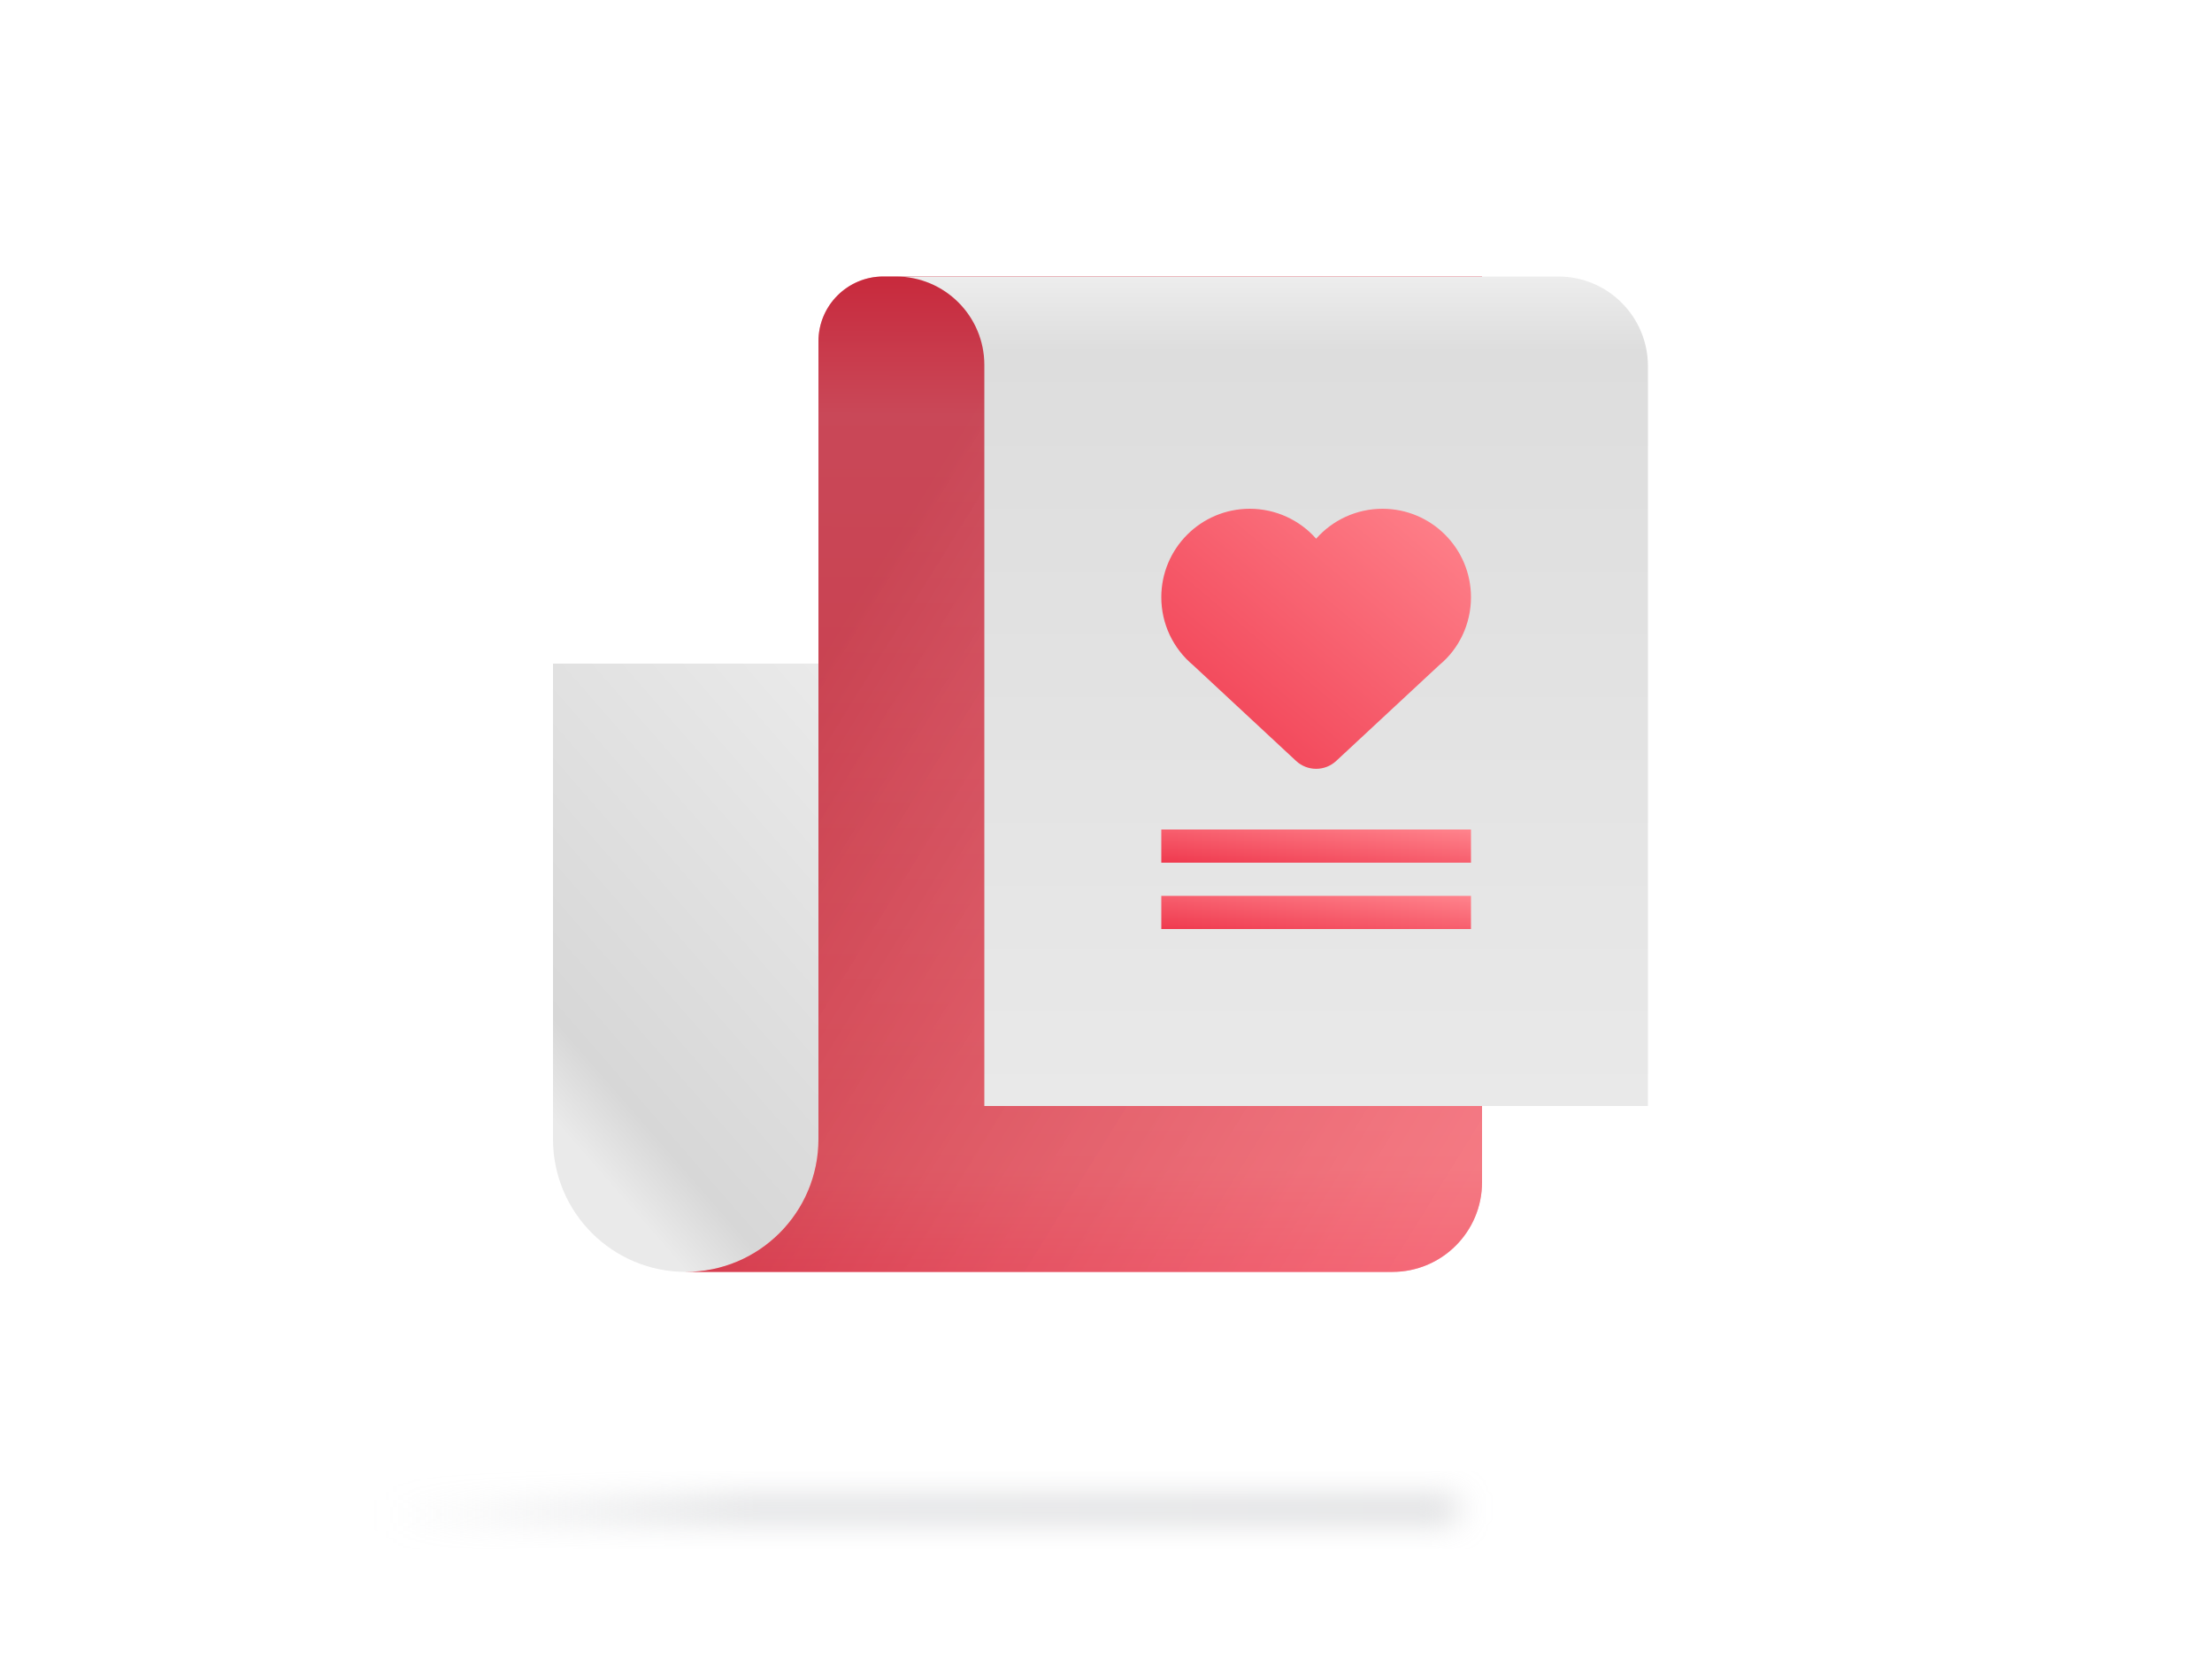
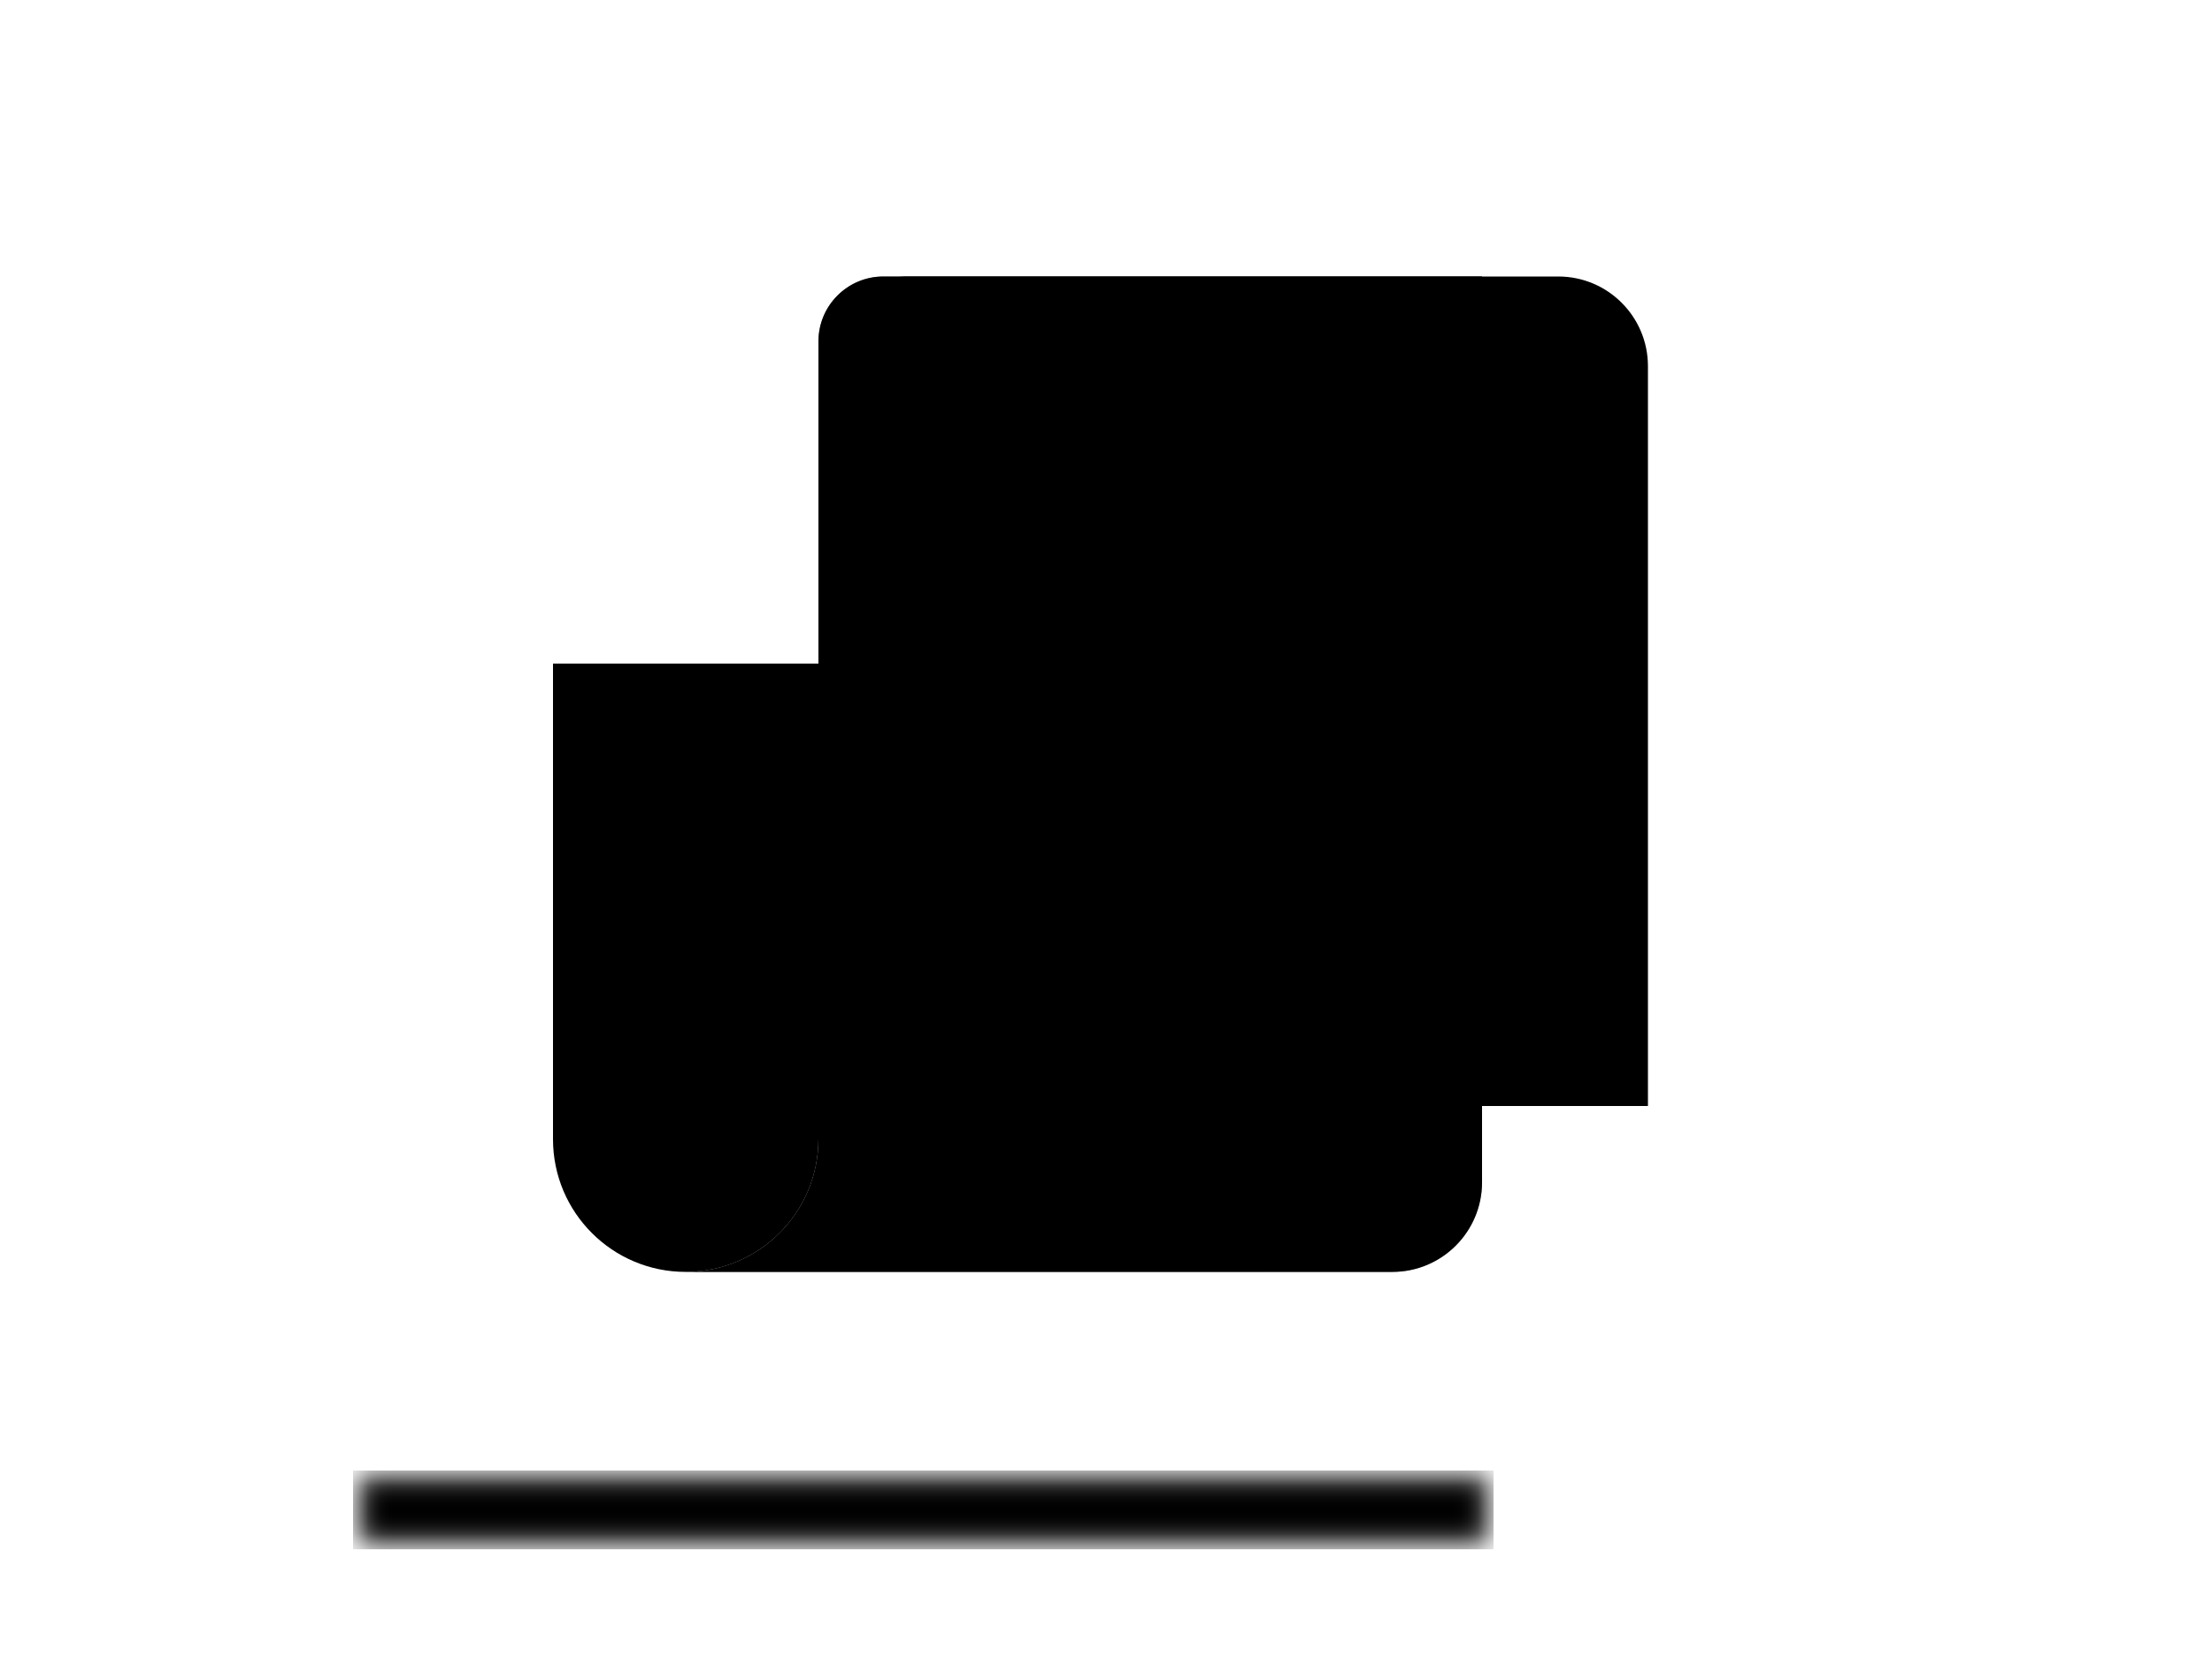
<svg xmlns="http://www.w3.org/2000/svg" width="180" height="135" viewBox="0 0 180 135" fill="none">
  <g filter="url(#filter0_f)">
-     <path fill-rule="evenodd" clip-rule="evenodd" d="M118.8 122.4L118.123 123.3H60.606H31.5L60.606 122.4H118.8Z" fill="url(#paint0_linear)" />
+     <path fillRule="evenodd" clipRule="evenodd" d="M118.8 122.4L118.123 123.3H60.606H31.5L60.606 122.4H118.8Z" fill="url(#paint0_linear)" />
  </g>
-   <path fill-rule="evenodd" clip-rule="evenodd" d="M45 92.7C45 98.665 49.835 103.5 55.8 103.5C61.765 103.5 66.6 98.665 66.6 92.7V54H45V92.7Z" fill="url(#paint1_linear)" />
-   <path fill-rule="evenodd" clip-rule="evenodd" d="M55.8 103.5H113.303C117.333 103.5 120.6 100.233 120.6 96.203V22.5H71.883C68.965 22.5 66.6 24.865 66.6 27.783V92.7C66.6 98.665 61.765 103.5 55.8 103.5Z" fill="url(#paint2_linear)" />
-   <path fill-rule="evenodd" clip-rule="evenodd" d="M55.8 103.5H113.303C117.333 103.5 120.6 100.233 120.6 96.203V22.5H71.883C68.965 22.5 66.6 24.865 66.6 27.783V92.7C66.6 98.665 61.765 103.5 55.8 103.5Z" fill="url(#paint3_linear)" />
-   <path fill-rule="evenodd" clip-rule="evenodd" d="M80.1 90H134.1V29.797C134.1 25.767 130.833 22.5 126.803 22.5H72.9C76.876 22.5 80.1 25.724 80.1 29.7V90Z" fill="url(#paint4_linear)" />
+   <path fillRule="evenodd" clipRule="evenodd" d="M45 92.7C45 98.665 49.835 103.5 55.8 103.5C61.765 103.5 66.6 98.665 66.6 92.7V54H45V92.7Z" fill="url(#paint1_linear)" />
+   <path fillRule="evenodd" clipRule="evenodd" d="M55.8 103.5H113.303C117.333 103.5 120.6 100.233 120.6 96.203V22.5H71.883C68.965 22.5 66.6 24.865 66.6 27.783V92.7C66.6 98.665 61.765 103.5 55.8 103.5Z" fill="url(#paint2_linear)" />
+   <path fillRule="evenodd" clipRule="evenodd" d="M55.8 103.5H113.303C117.333 103.5 120.6 100.233 120.6 96.203V22.5H71.883C68.965 22.5 66.6 24.865 66.6 27.783V92.7C66.6 98.665 61.765 103.5 55.8 103.5Z" fill="url(#paint3_linear)" />
+   <path fillRule="evenodd" clipRule="evenodd" d="M80.1 90H134.1V29.797C134.1 25.767 130.833 22.5 126.803 22.5H72.9C76.876 22.5 80.1 25.724 80.1 29.7V90Z" fill="url(#paint4_linear)" />
  <rect x="94.5" y="72.9" width="25.2" height="2.7" fill="url(#paint5_linear)" />
  <rect x="94.5" y="67.5" width="25.2" height="2.7" fill="url(#paint6_linear)" />
-   <path fill-rule="evenodd" clip-rule="evenodd" d="M94.5 48.6C94.5 44.623 97.724 41.4 101.7 41.4C103.813 41.4 105.761 42.319 107.1 43.836C108.439 42.319 110.387 41.4 112.5 41.4C116.476 41.4 119.7 44.623 119.7 48.6C119.7 50.781 118.723 52.805 117.126 54.115L108.734 61.919C107.813 62.776 106.387 62.776 105.466 61.919L97.088 54.129C95.461 52.77 94.5 50.763 94.5 48.6Z" fill="url(#paint7_linear)" />
+   <path fillRule="evenodd" clipRule="evenodd" d="M94.5 48.6C94.5 44.623 97.724 41.4 101.7 41.4C103.813 41.4 105.761 42.319 107.1 43.836C108.439 42.319 110.387 41.4 112.5 41.4C116.476 41.4 119.7 44.623 119.7 48.6C119.7 50.781 118.723 52.805 117.126 54.115L108.734 61.919C107.813 62.776 106.387 62.776 105.466 61.919L97.088 54.129C95.461 52.77 94.5 50.763 94.5 48.6Z" fill="url(#paint7_linear)" />
  <defs>
-     <filter id="filter0_f" x="28.782" y="119.682" width="92.737" height="6.337" filterUnits="userSpaceOnUse" color-interpolation-filters="sRGB">
-       <feFlood flood-opacity="0" result="BackgroundImageFix" />
+     <filter id="filter0_f" x="28.782" y="119.682" width="92.737" height="6.337" filterUnits="userSpaceOnUse" colorInterpolationFilters="sRGB">
+       <feFlood floodOpacity="0" result="BackgroundImageFix" />
      <feBlend mode="normal" in="SourceGraphic" in2="BackgroundImageFix" result="shape" />
      <feGaussianBlur stdDeviation="1.359" result="effect1_foregroundBlur" />
    </filter>
    <linearGradient id="paint0_linear" x1="68.566" y1="122.139" x2="68.55" y2="123.679" gradientUnits="userSpaceOnUse">
-       <stop stop-color="#A1A3A8" />
-       <stop offset="1" stop-color="#C1C3C7" />
+       <stop stopColor="#A1A3A8" />
+       <stop offset="1" stopColor="#C1C3C7" />
    </linearGradient>
    <linearGradient id="paint1_linear" x1="45" y1="91.125" x2="75.653" y2="64.373" gradientUnits="userSpaceOnUse">
-       <stop stop-color="#EAEAEA" />
-       <stop offset="0.135" stop-color="#D7D7D7" />
-       <stop offset="1" stop-color="#EAEAEA" />
+       <stop stopColor="#EAEAEA" />
+       <stop offset="0.135" stopColor="#D7D7D7" />
+       <stop offset="1" stopColor="#EAEAEA" />
    </linearGradient>
    <linearGradient id="paint2_linear" x1="100.871" y1="22.577" x2="100.679" y2="103.577" gradientUnits="userSpaceOnUse">
-       <stop stop-color="#EF394E" />
-       <stop offset="0.138" stop-color="#F27484" />
-       <stop offset="0.895" stop-color="#EF5662" />
-       <stop offset="1" stop-color="#EF394E" />
+       <stop stopColor="#EF394E" />
+       <stop offset="0.138" stopColor="#F27484" />
+       <stop offset="0.895" stopColor="#EF5662" />
+       <stop offset="1" stopColor="#EF394E" />
    </linearGradient>
    <linearGradient id="paint3_linear" x1="99.186" y1="129.647" x2="41.71" y2="94.085" gradientUnits="userSpaceOnUse">
-       <stop stop-color="#FEAFB5" stop-opacity="0.399" />
-       <stop offset="1" stop-color="#A01B2A" stop-opacity="0.494" />
+       <stop stopColor="#FEAFB5" stop-opacity="0.399" />
+       <stop offset="1" stopColor="#A01B2A" stop-opacity="0.494" />
    </linearGradient>
    <linearGradient id="paint4_linear" x1="60.674" y1="90" x2="60.674" y2="22.5" gradientUnits="userSpaceOnUse">
-       <stop stop-color="#E9E9E9" />
-       <stop offset="0.91" stop-color="#DDDDDD" />
-       <stop offset="1" stop-color="#EDEDED" />
+       <stop stopColor="#E9E9E9" />
+       <stop offset="0.91" stopColor="#DDDDDD" />
+       <stop offset="1" stopColor="#EDEDED" />
    </linearGradient>
    <linearGradient id="paint5_linear" x1="107.1" y1="76.95" x2="107.672" y2="71.611" gradientUnits="userSpaceOnUse">
-       <stop stop-color="#EF394E" />
-       <stop offset="1" stop-color="#FF848D" />
+       <stop stopColor="#EF394E" />
+       <stop offset="1" stopColor="#FF848D" />
    </linearGradient>
    <linearGradient id="paint6_linear" x1="107.1" y1="71.55" x2="107.672" y2="66.211" gradientUnits="userSpaceOnUse">
-       <stop stop-color="#EF394E" />
-       <stop offset="1" stop-color="#FF848D" />
+       <stop stopColor="#EF394E" />
+       <stop offset="1" stopColor="#FF848D" />
    </linearGradient>
    <linearGradient id="paint7_linear" x1="107.1" y1="73.142" x2="127.943" y2="48.322" gradientUnits="userSpaceOnUse">
-       <stop stop-color="#EF394E" />
-       <stop offset="1" stop-color="#FF848D" />
+       <stop stopColor="#EF394E" />
+       <stop offset="1" stopColor="#FF848D" />
    </linearGradient>
  </defs>
</svg>
